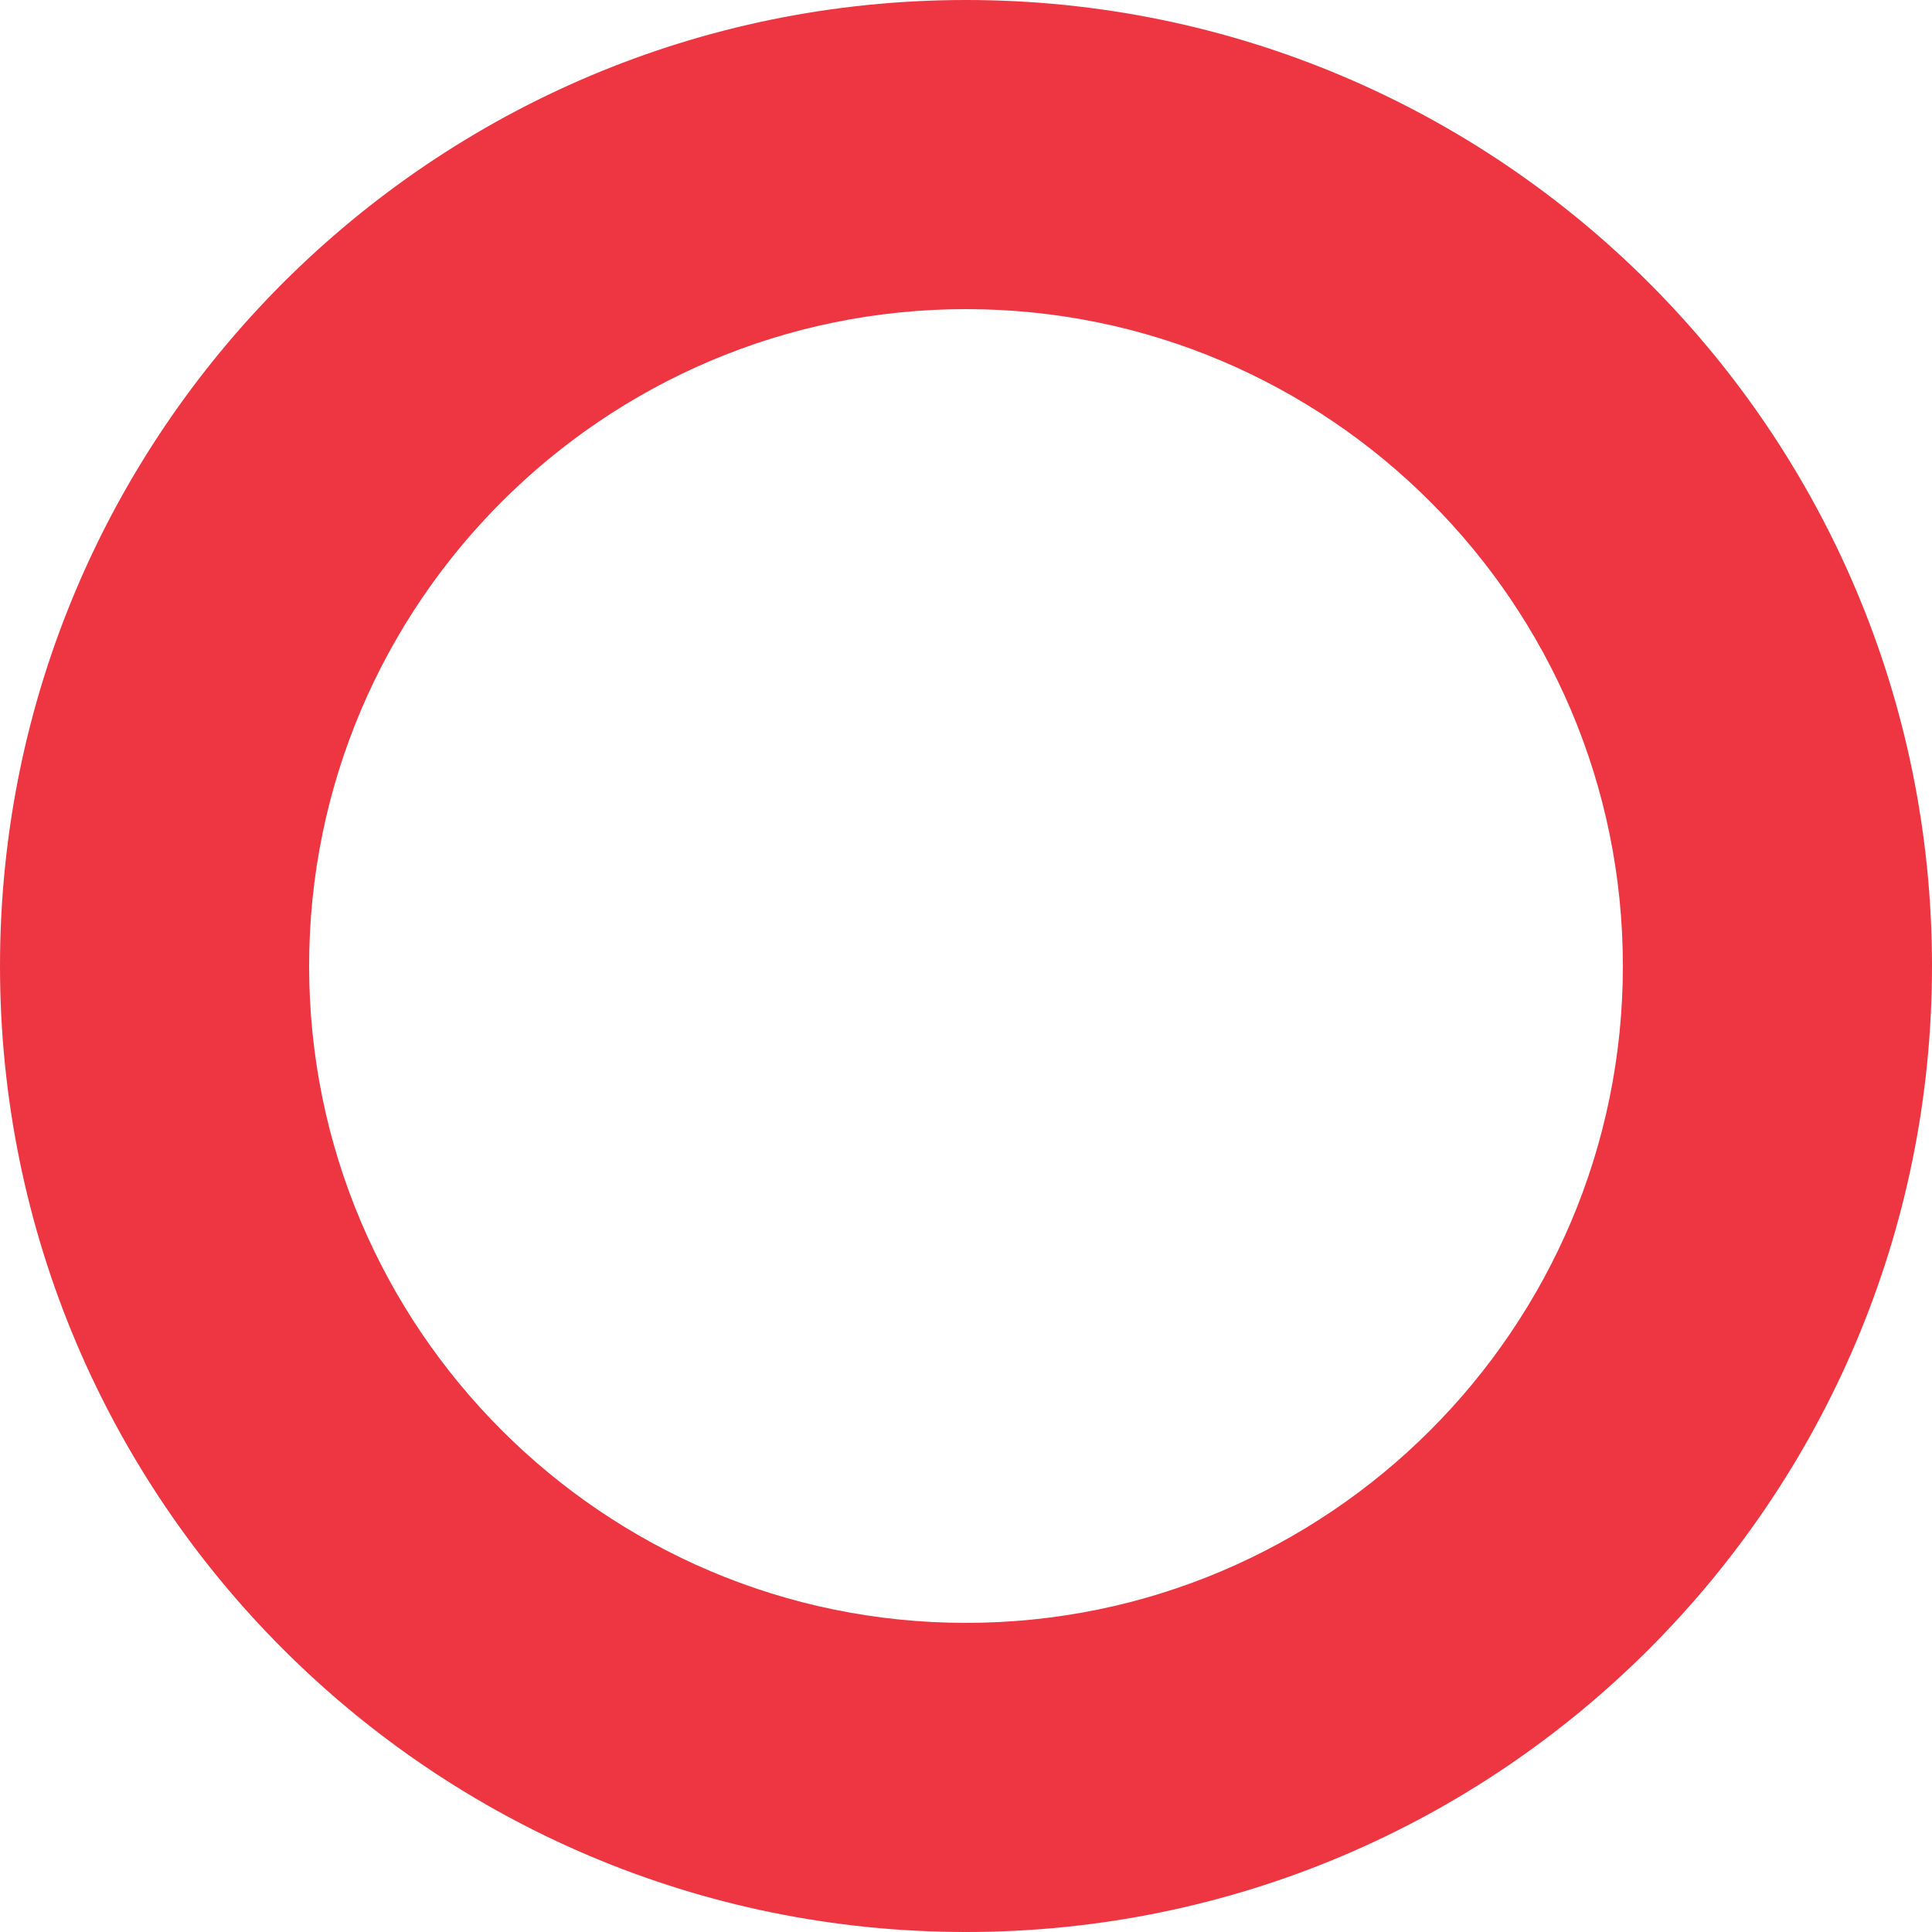
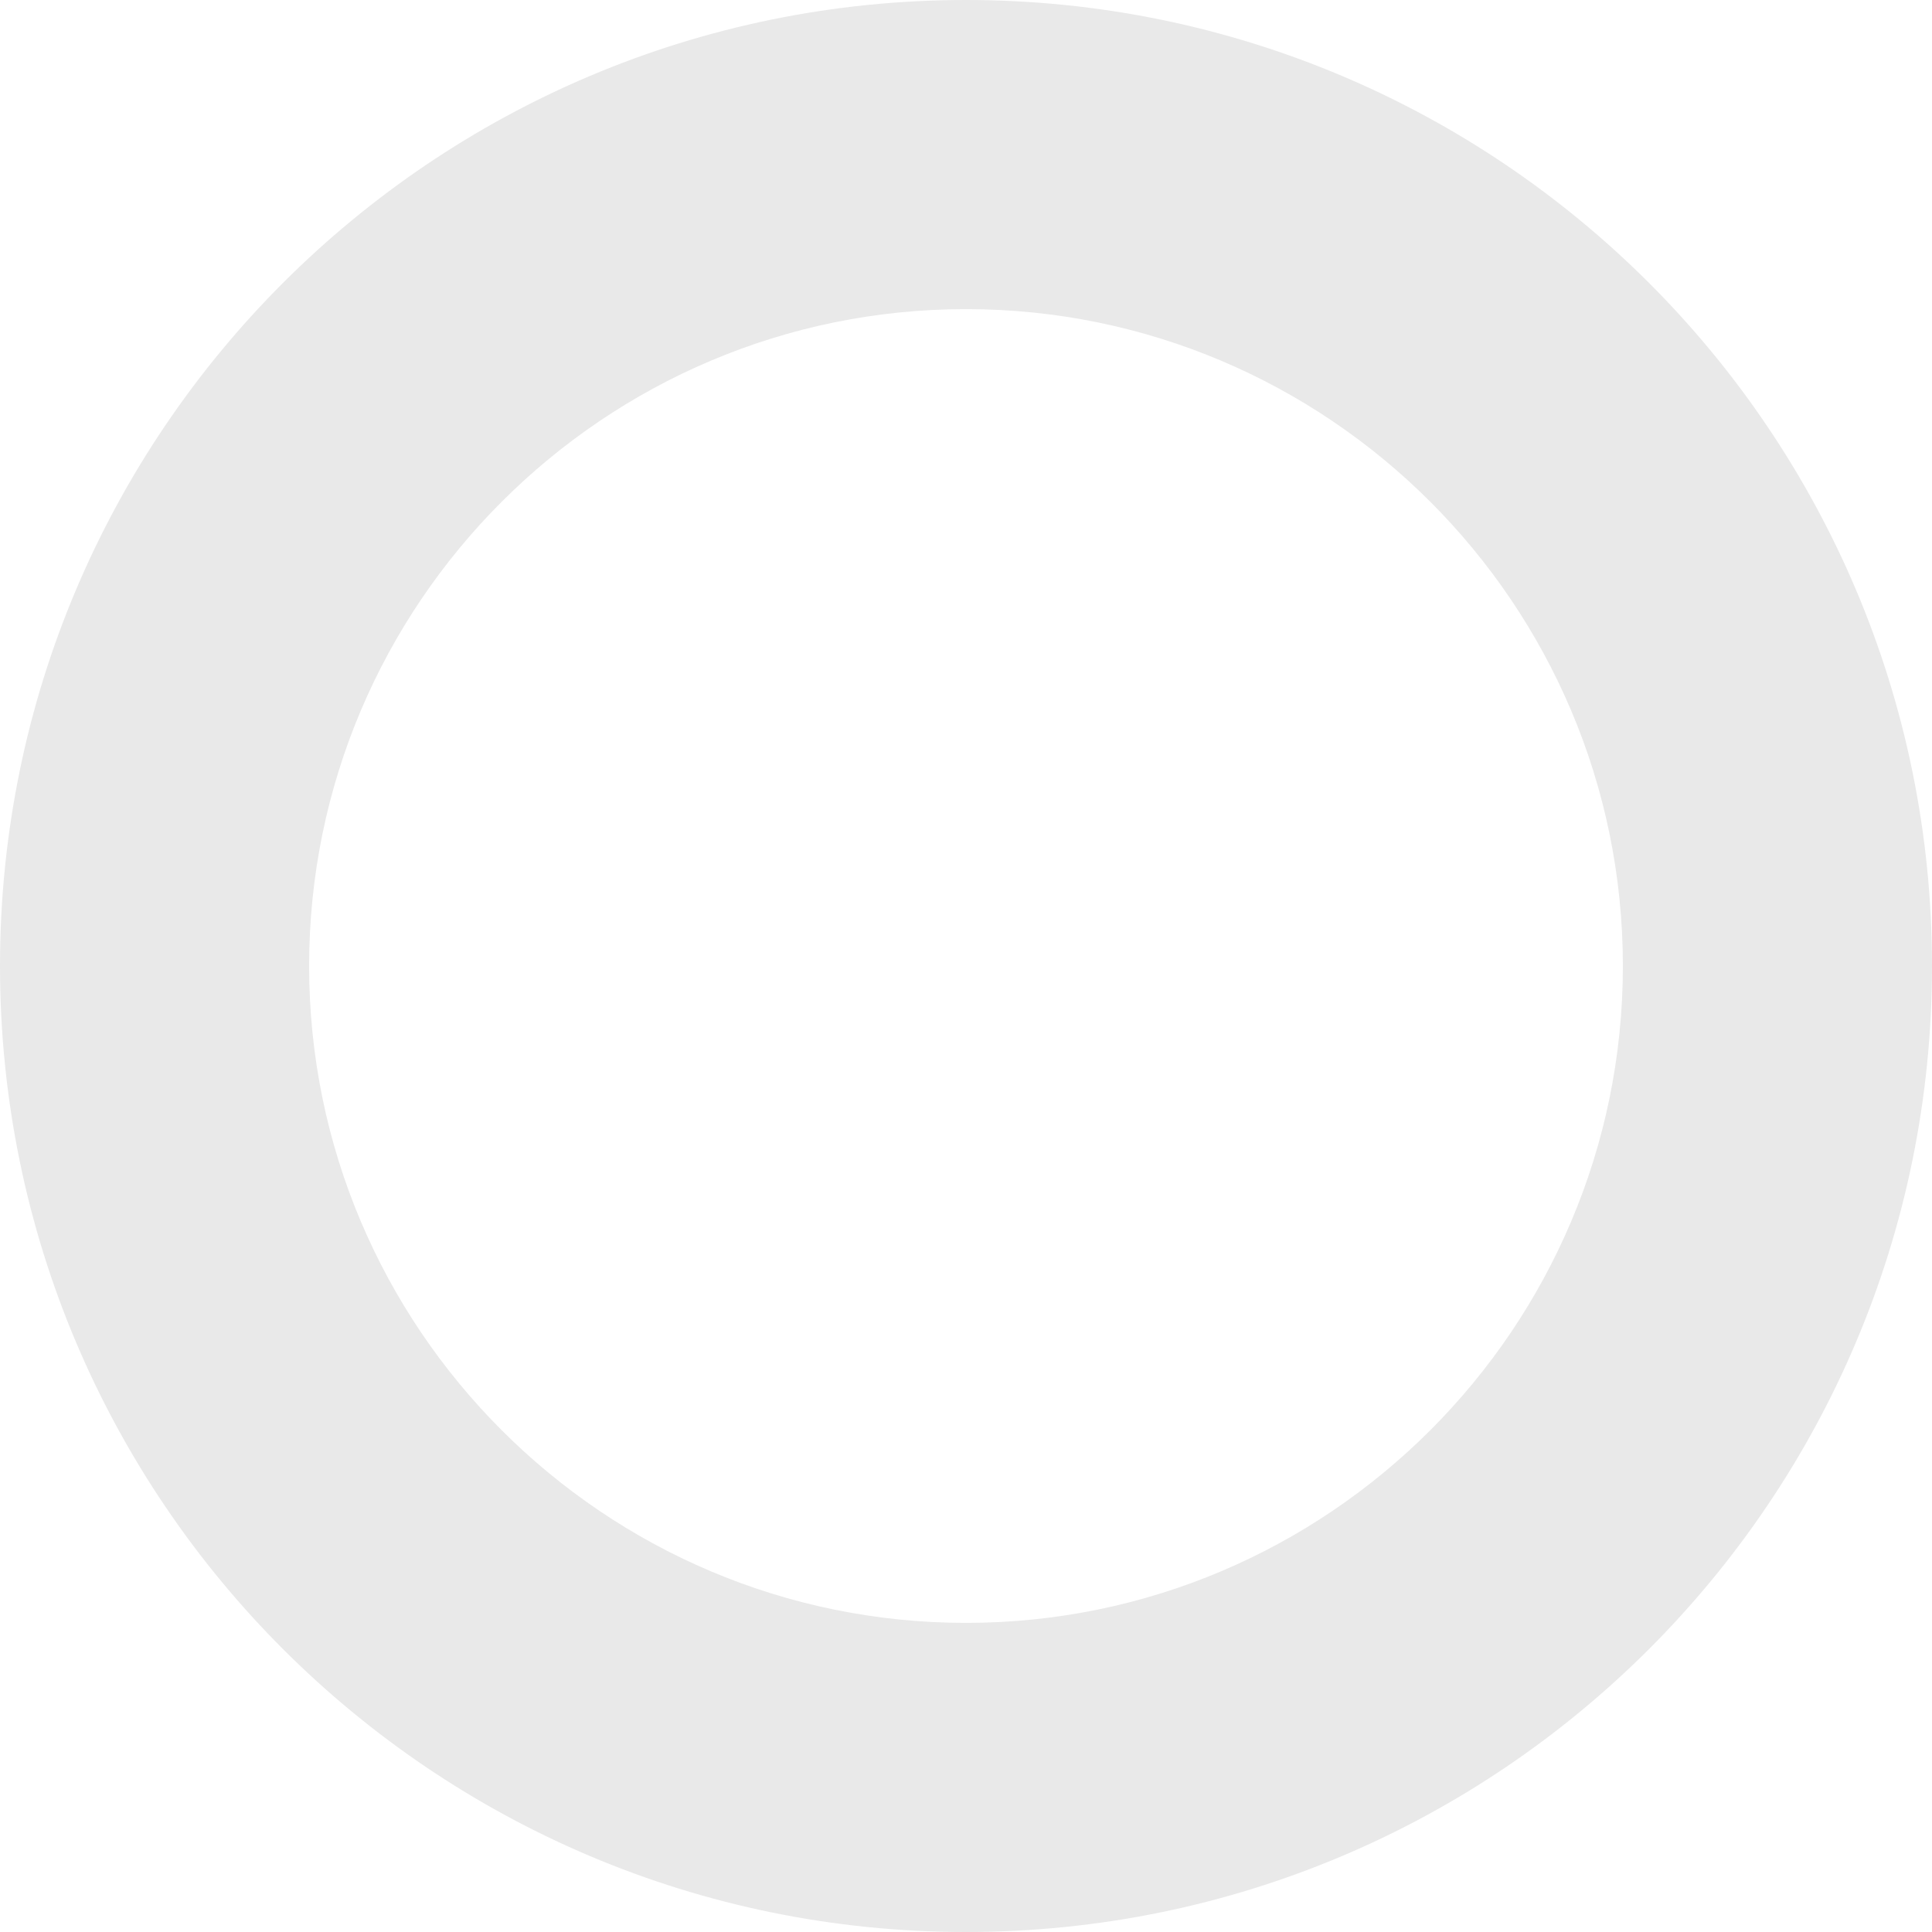
<svg xmlns="http://www.w3.org/2000/svg" width="25" height="25" viewBox="0 0 25 25">
-   <path fill="#ee3643" d="M12.5 4c4.687 0 8.5 3.813 8.5 8.5 0 4.687-3.813 8.5-8.5 8.5C7.813 21 4 17.187 4 12.5 4 7.813 7.813 4 12.5 4m0-4C5.597 0 0 5.597 0 12.5S5.597 25 12.5 25 25 19.403 25 12.5 19.403 0 12.5 0z" />
+   <path fill="#e9e9e9" d="M12.5 4c4.687 0 8.5 3.813 8.5 8.5 0 4.687-3.813 8.5-8.5 8.5C7.813 21 4 17.187 4 12.5 4 7.813 7.813 4 12.5 4m0-4C5.597 0 0 5.597 0 12.5S5.597 25 12.5 25 25 19.403 25 12.5 19.403 0 12.5 0z" />
</svg>
